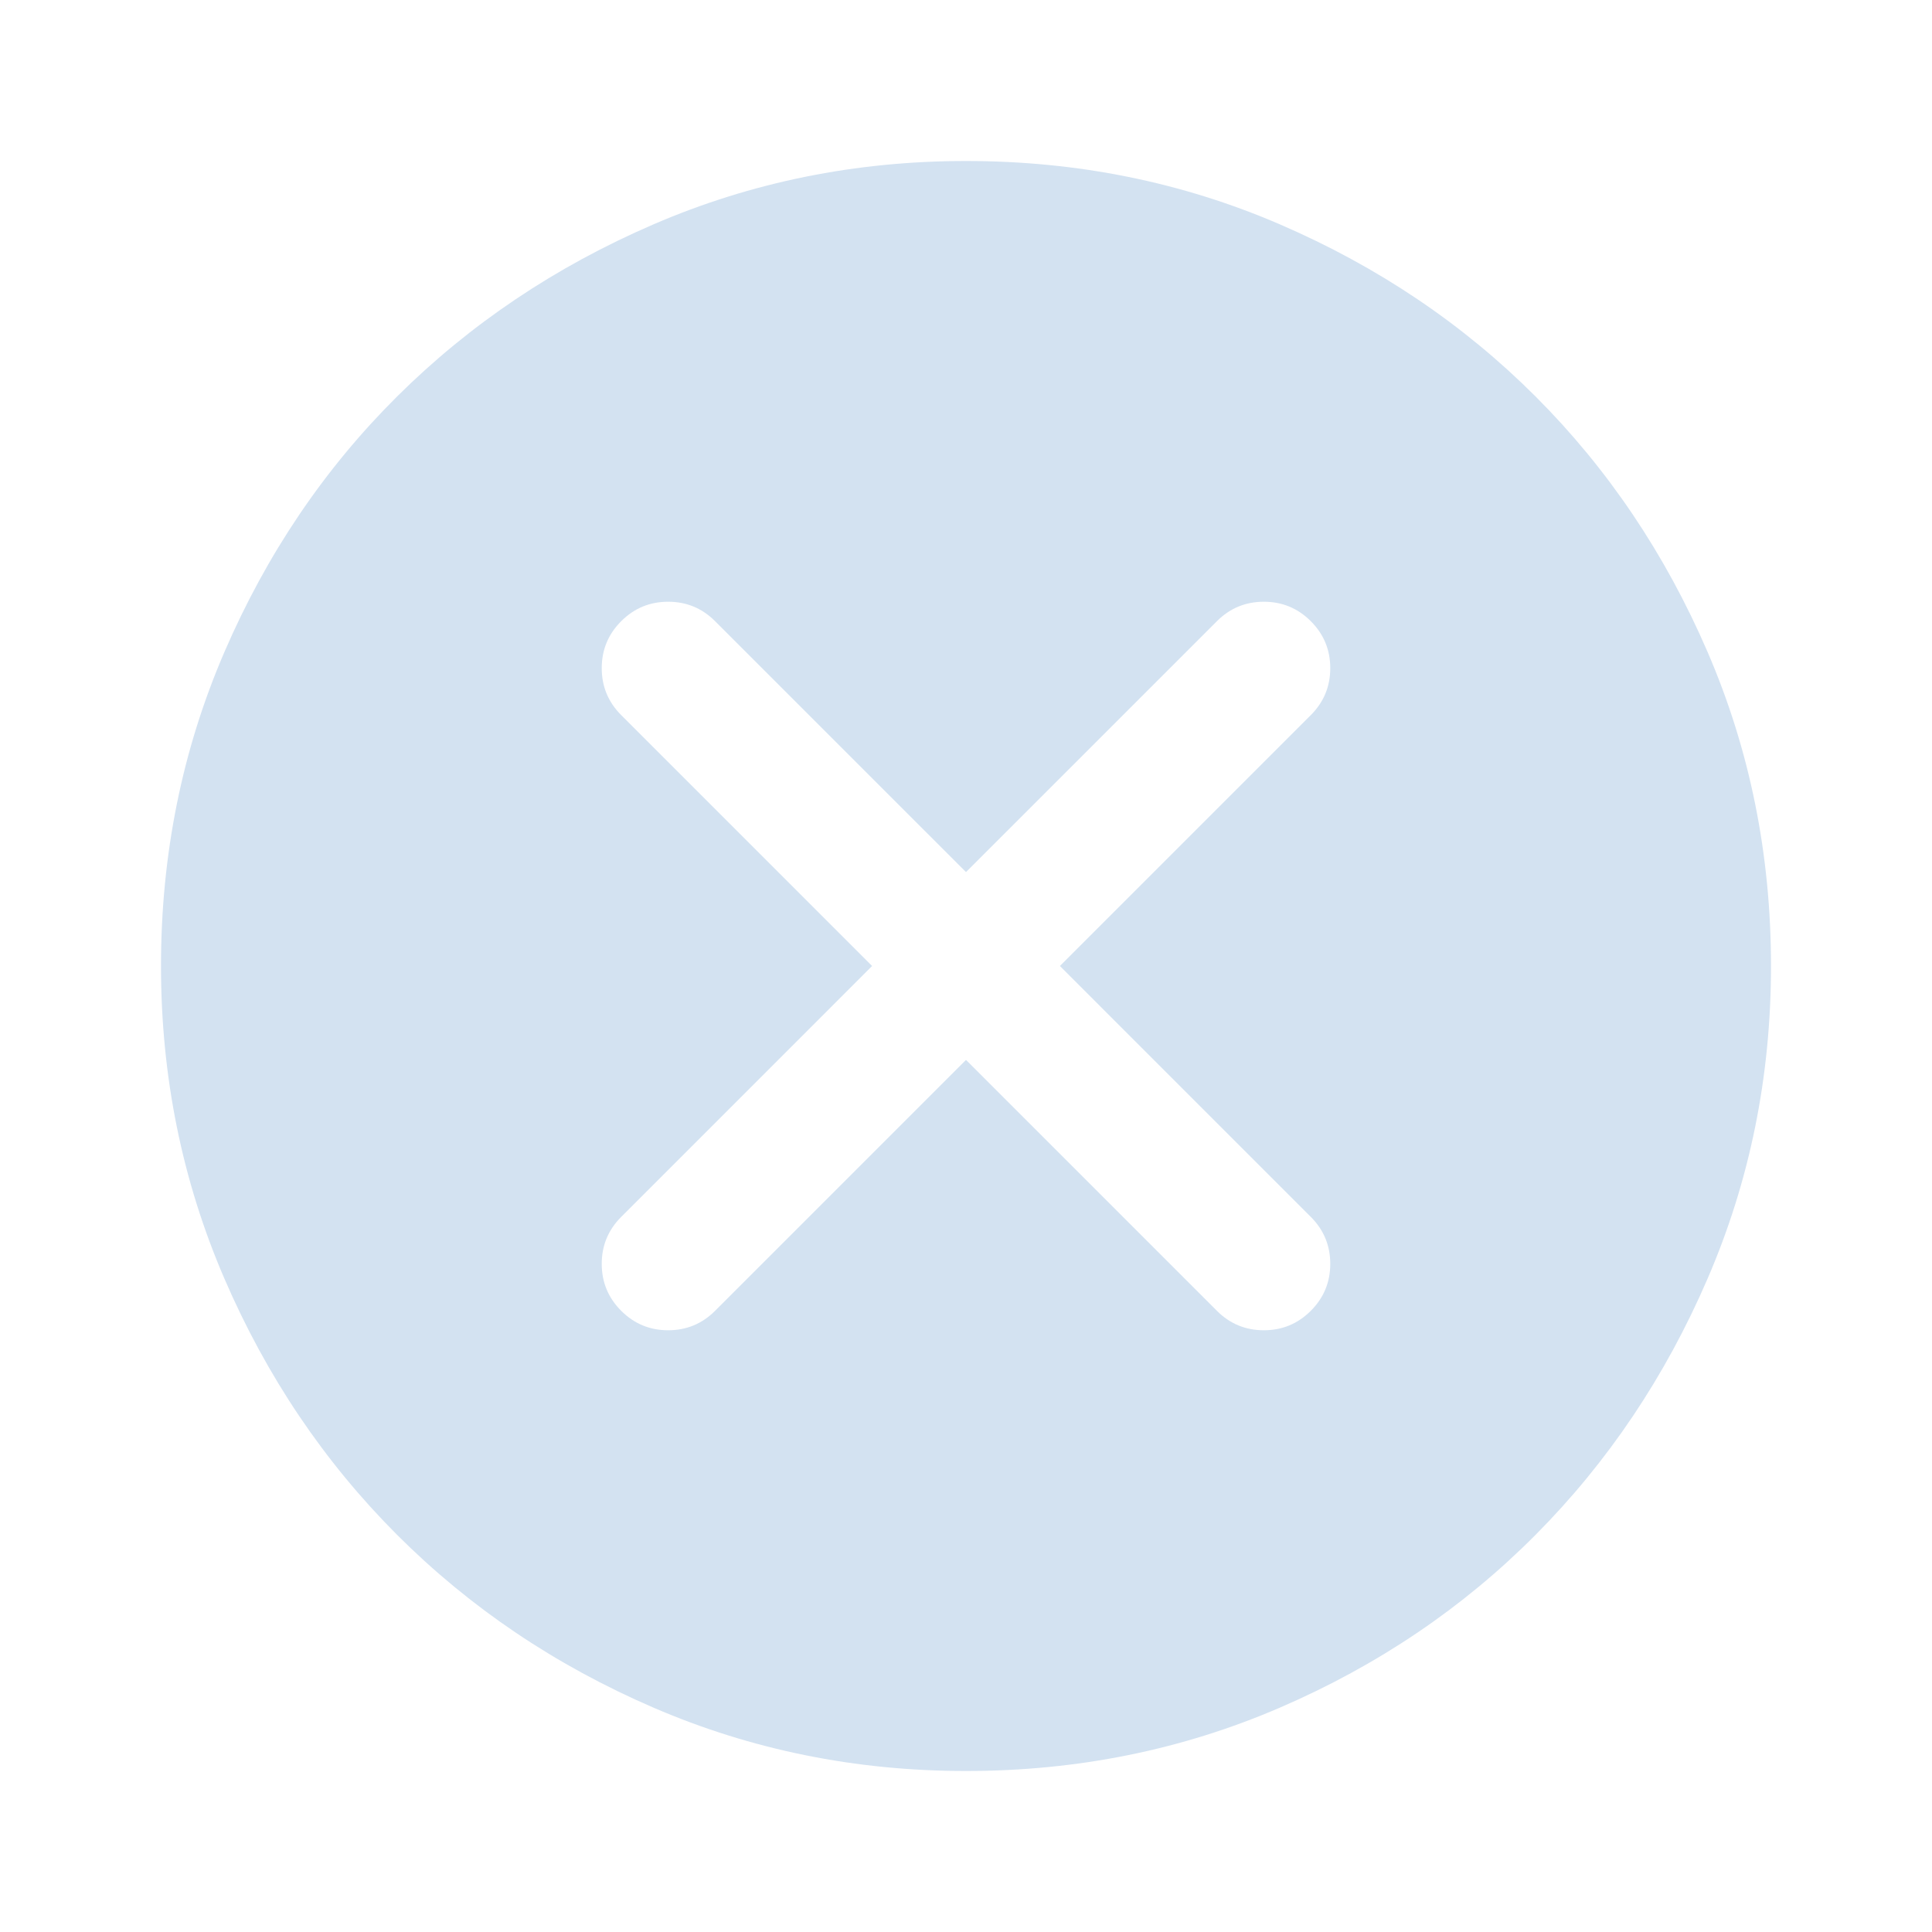
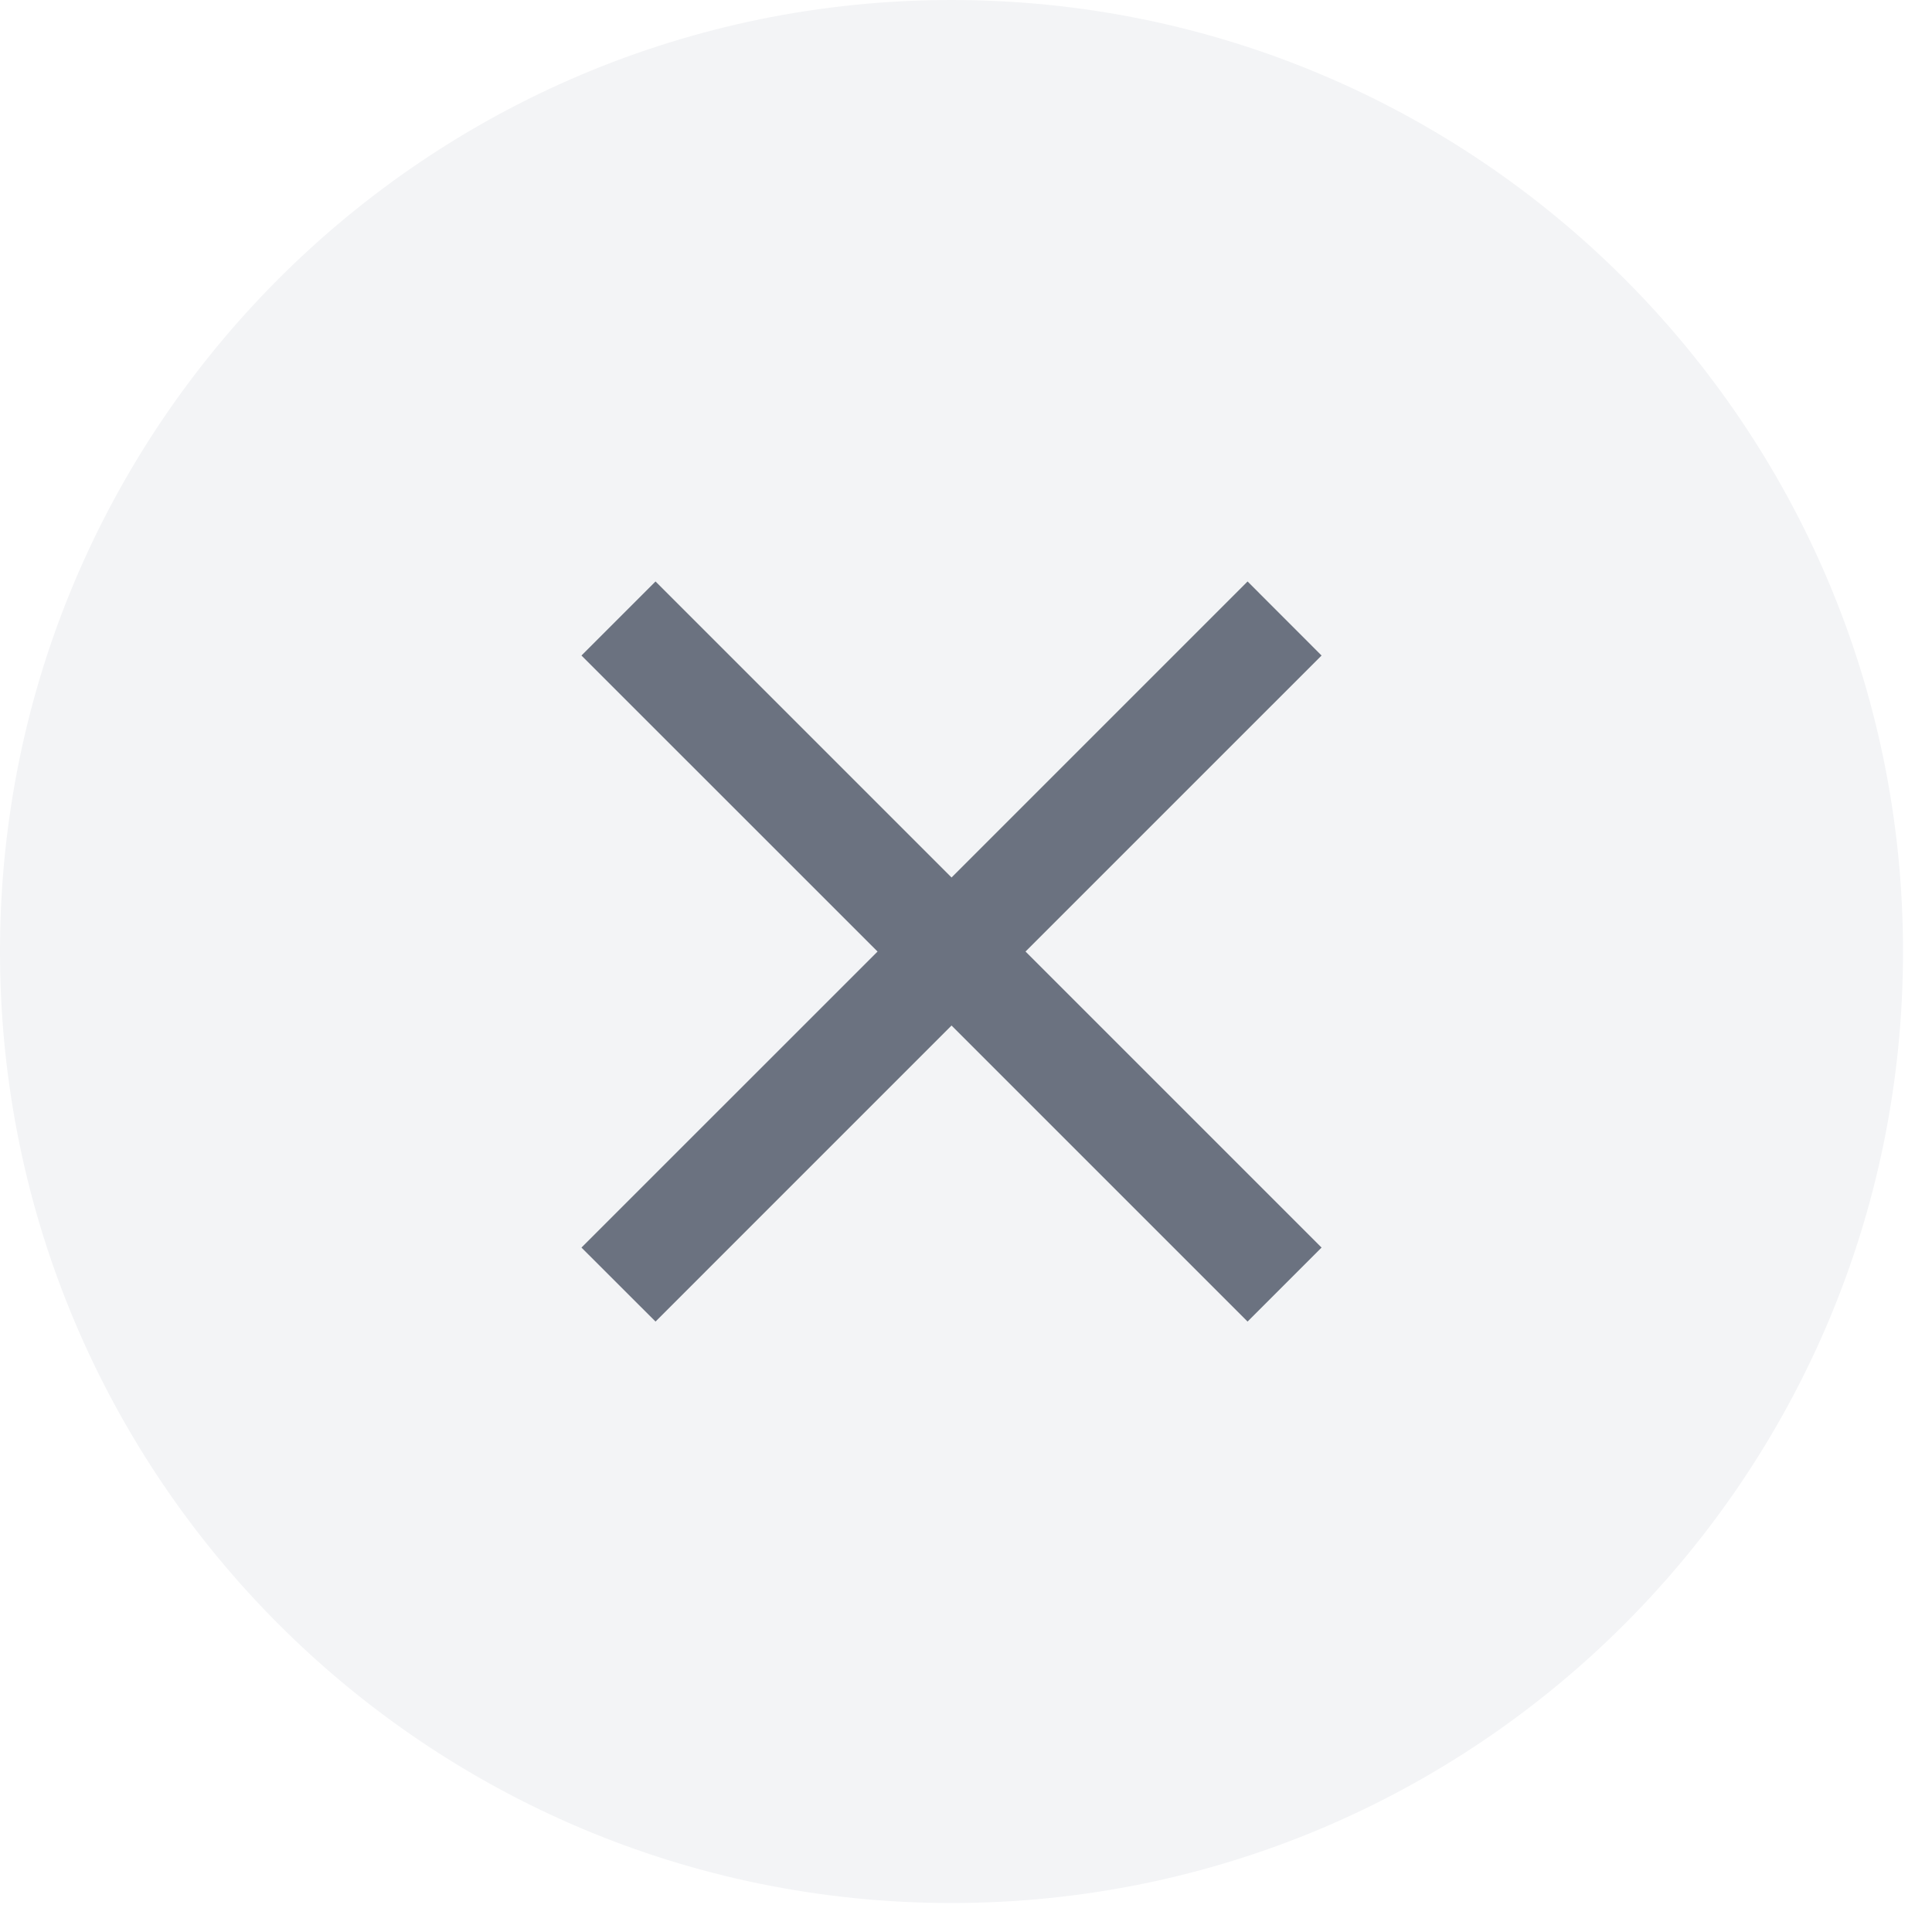
- <svg xmlns="http://www.w3.org/2000/svg" height="40px" viewBox="0 -960 960 960" width="40px" fill="#D3E2F1">
-   <path d="m480-433.33 124.67 124.66Q614.33-299 628-299q13.67 0 23.33-9.67Q661-318.33 661-332q0-13.67-9.67-23.33L526.67-480l124.66-124.67Q661-614.33 661-628q0-13.67-9.67-23.33Q641.67-661 628-661q-13.67 0-23.33 9.67L480-526.67 355.33-651.33Q345.67-661 332-661q-13.67 0-23.33 9.67Q299-641.67 299-628q0 13.67 9.67 23.33L433.33-480 308.67-355.33Q299-345.67 299-332q0 13.67 9.67 23.33Q318.33-299 332-299q13.67 0 23.33-9.67L480-433.33ZM480-80q-82.33 0-155.33-31.5-73-31.5-127.34-85.83Q143-251.67 111.5-324.67T80-480q0-83 31.5-156t85.83-127q54.34-54 127.34-85.5T480-880q83 0 156 31.5T763-763q54 54 85.5 127T880-480q0 82.33-31.5 155.33-31.5 73-85.5 127.34Q709-143 636-111.5T480-80Z" />
+ <svg xmlns="http://www.w3.org/2000/svg" width="27" height="27" viewBox="0 0 27 27" fill="none">
+   <rect width="26.595" height="26.595" rx="13.298" fill="#F3F4F6" />
+   <mask id="mask0_368_1538" style="mask-type:alpha" maskUnits="userSpaceOnUse" x="4" y="4" width="19" height="19">
+     <rect x="4.433" y="4.433" width="17.73" height="17.73" fill="#D9D9D9" />
+   </mask>
+   <g mask="url(#mask0_368_1538)">
+     <path d="M9.161 18.469L8.126 17.435L12.264 13.298L8.126 9.161L9.161 8.126L13.298 12.263L17.435 8.126L18.469 9.161L14.332 13.298L18.469 17.435L17.435 18.469L13.298 14.332L9.161 18.469Z" fill="#6B7280" />
+   </g>
</svg>
